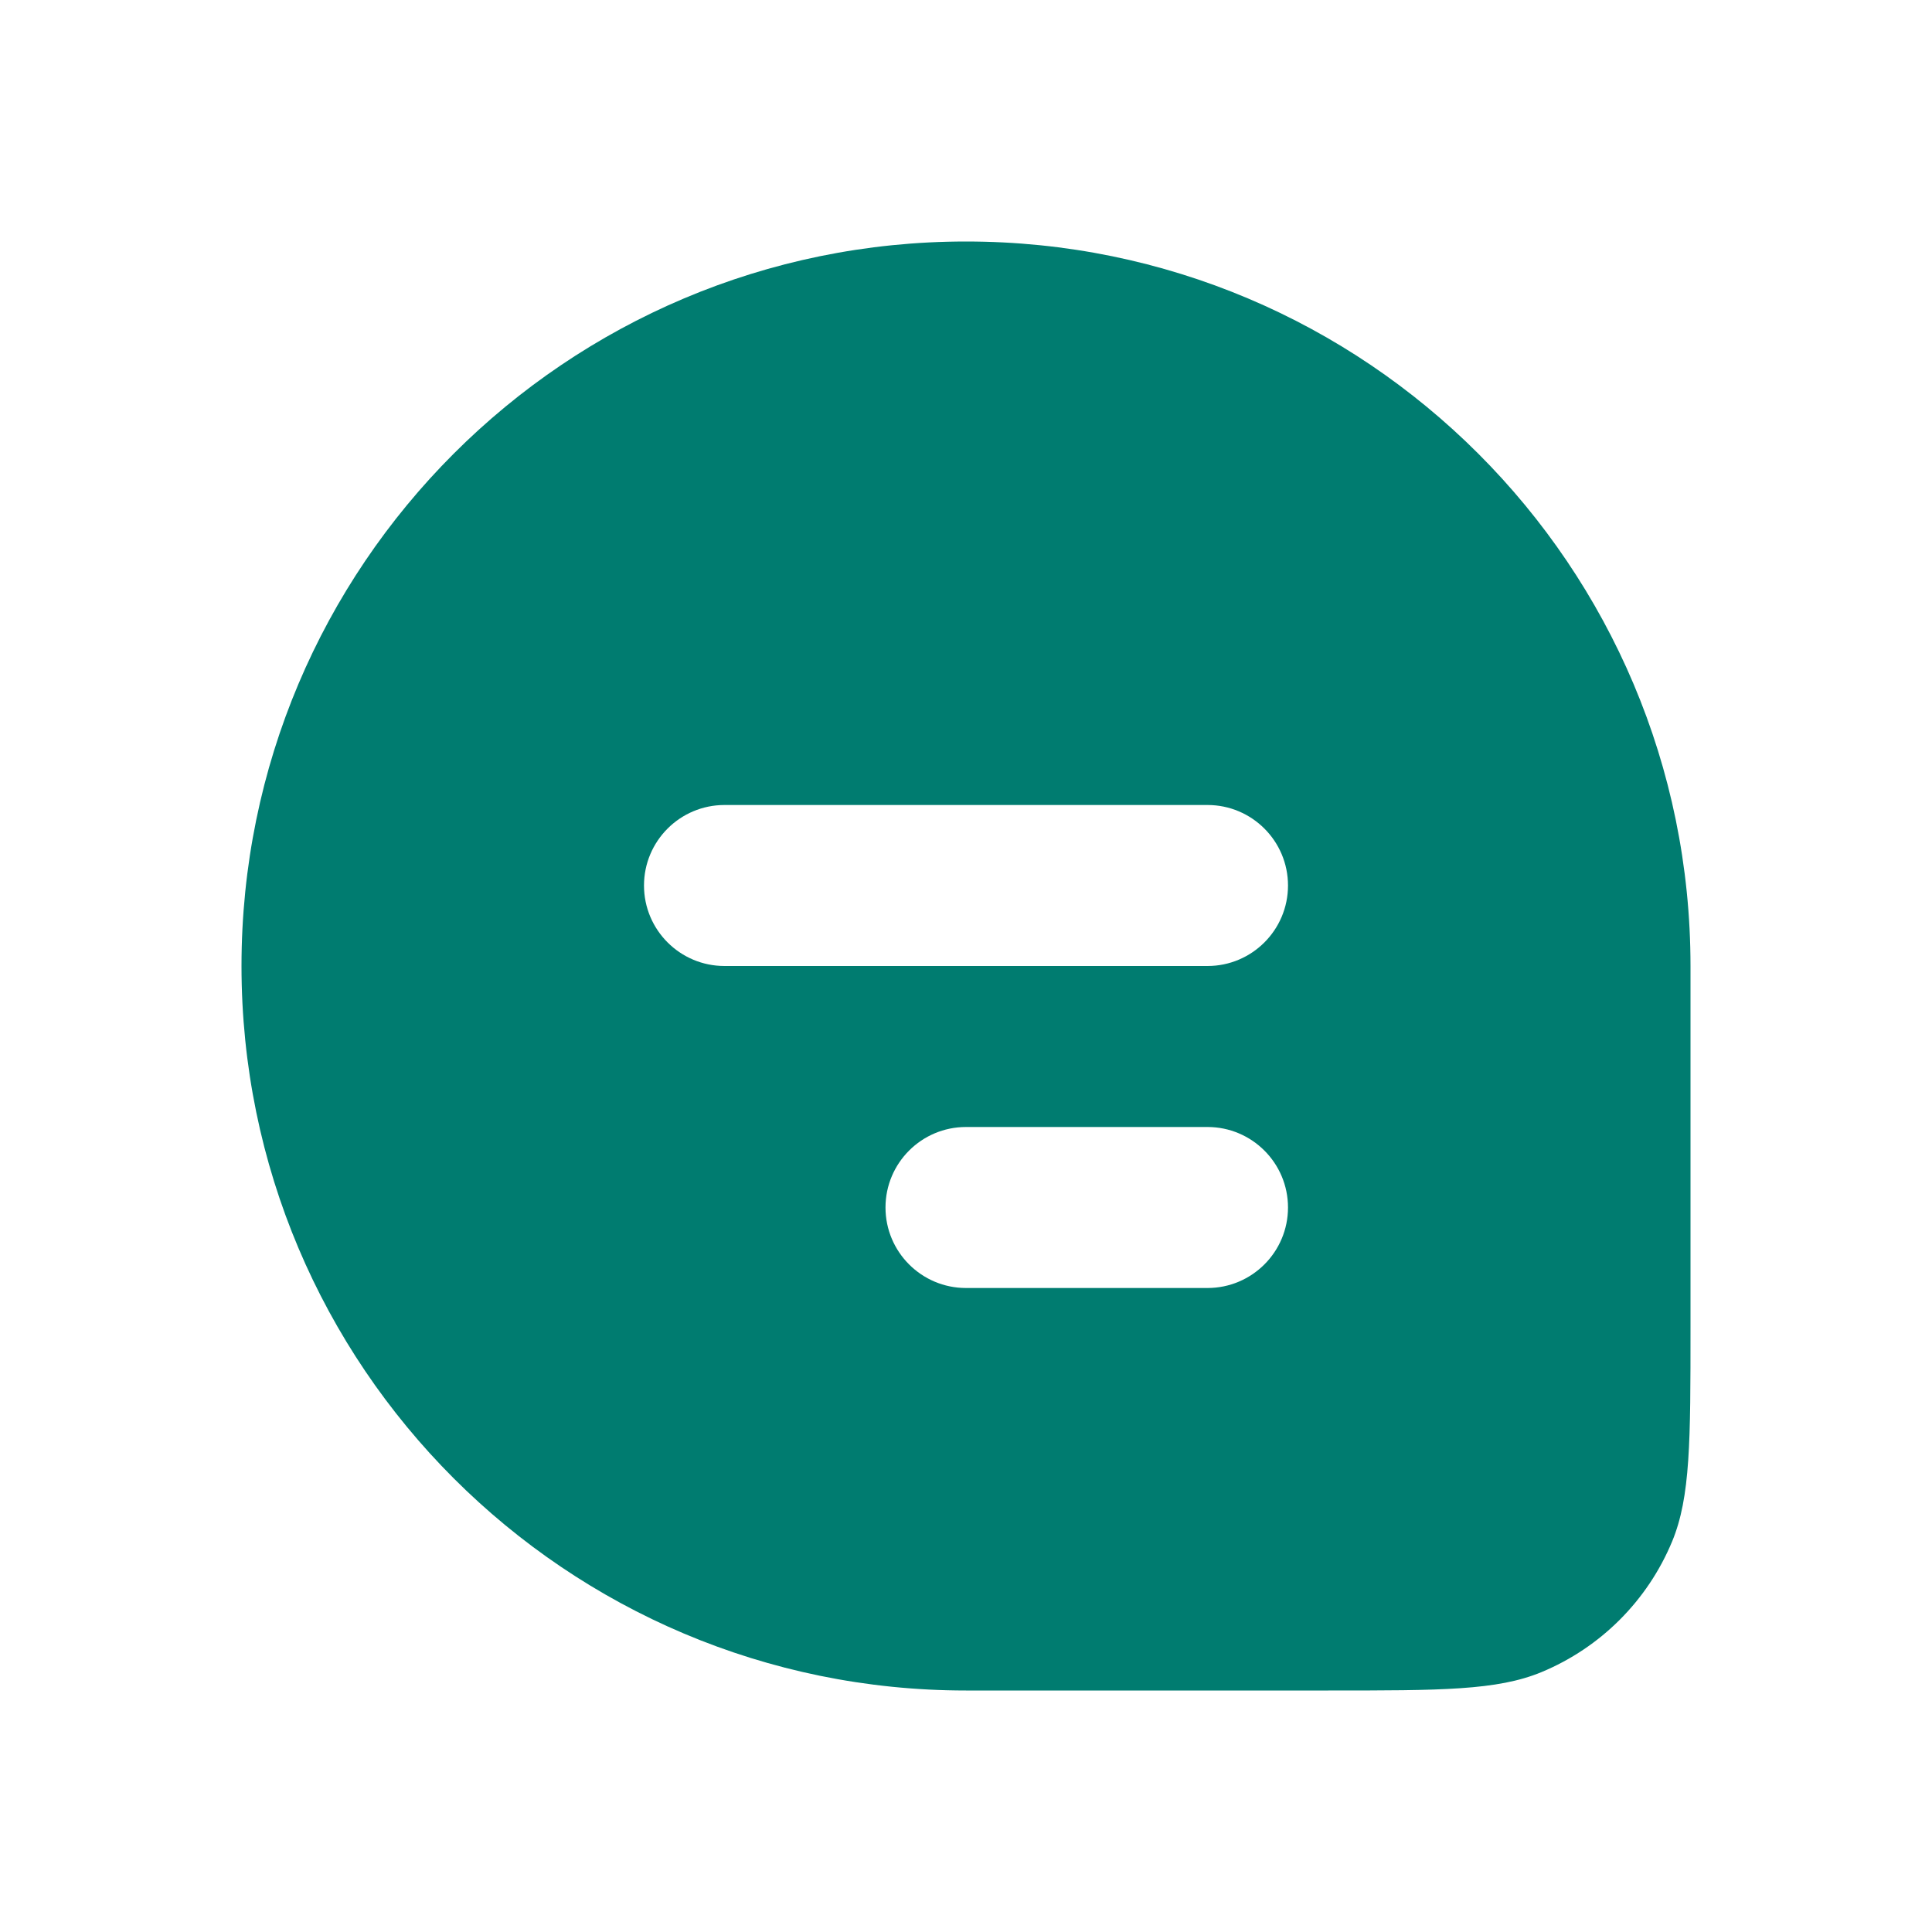
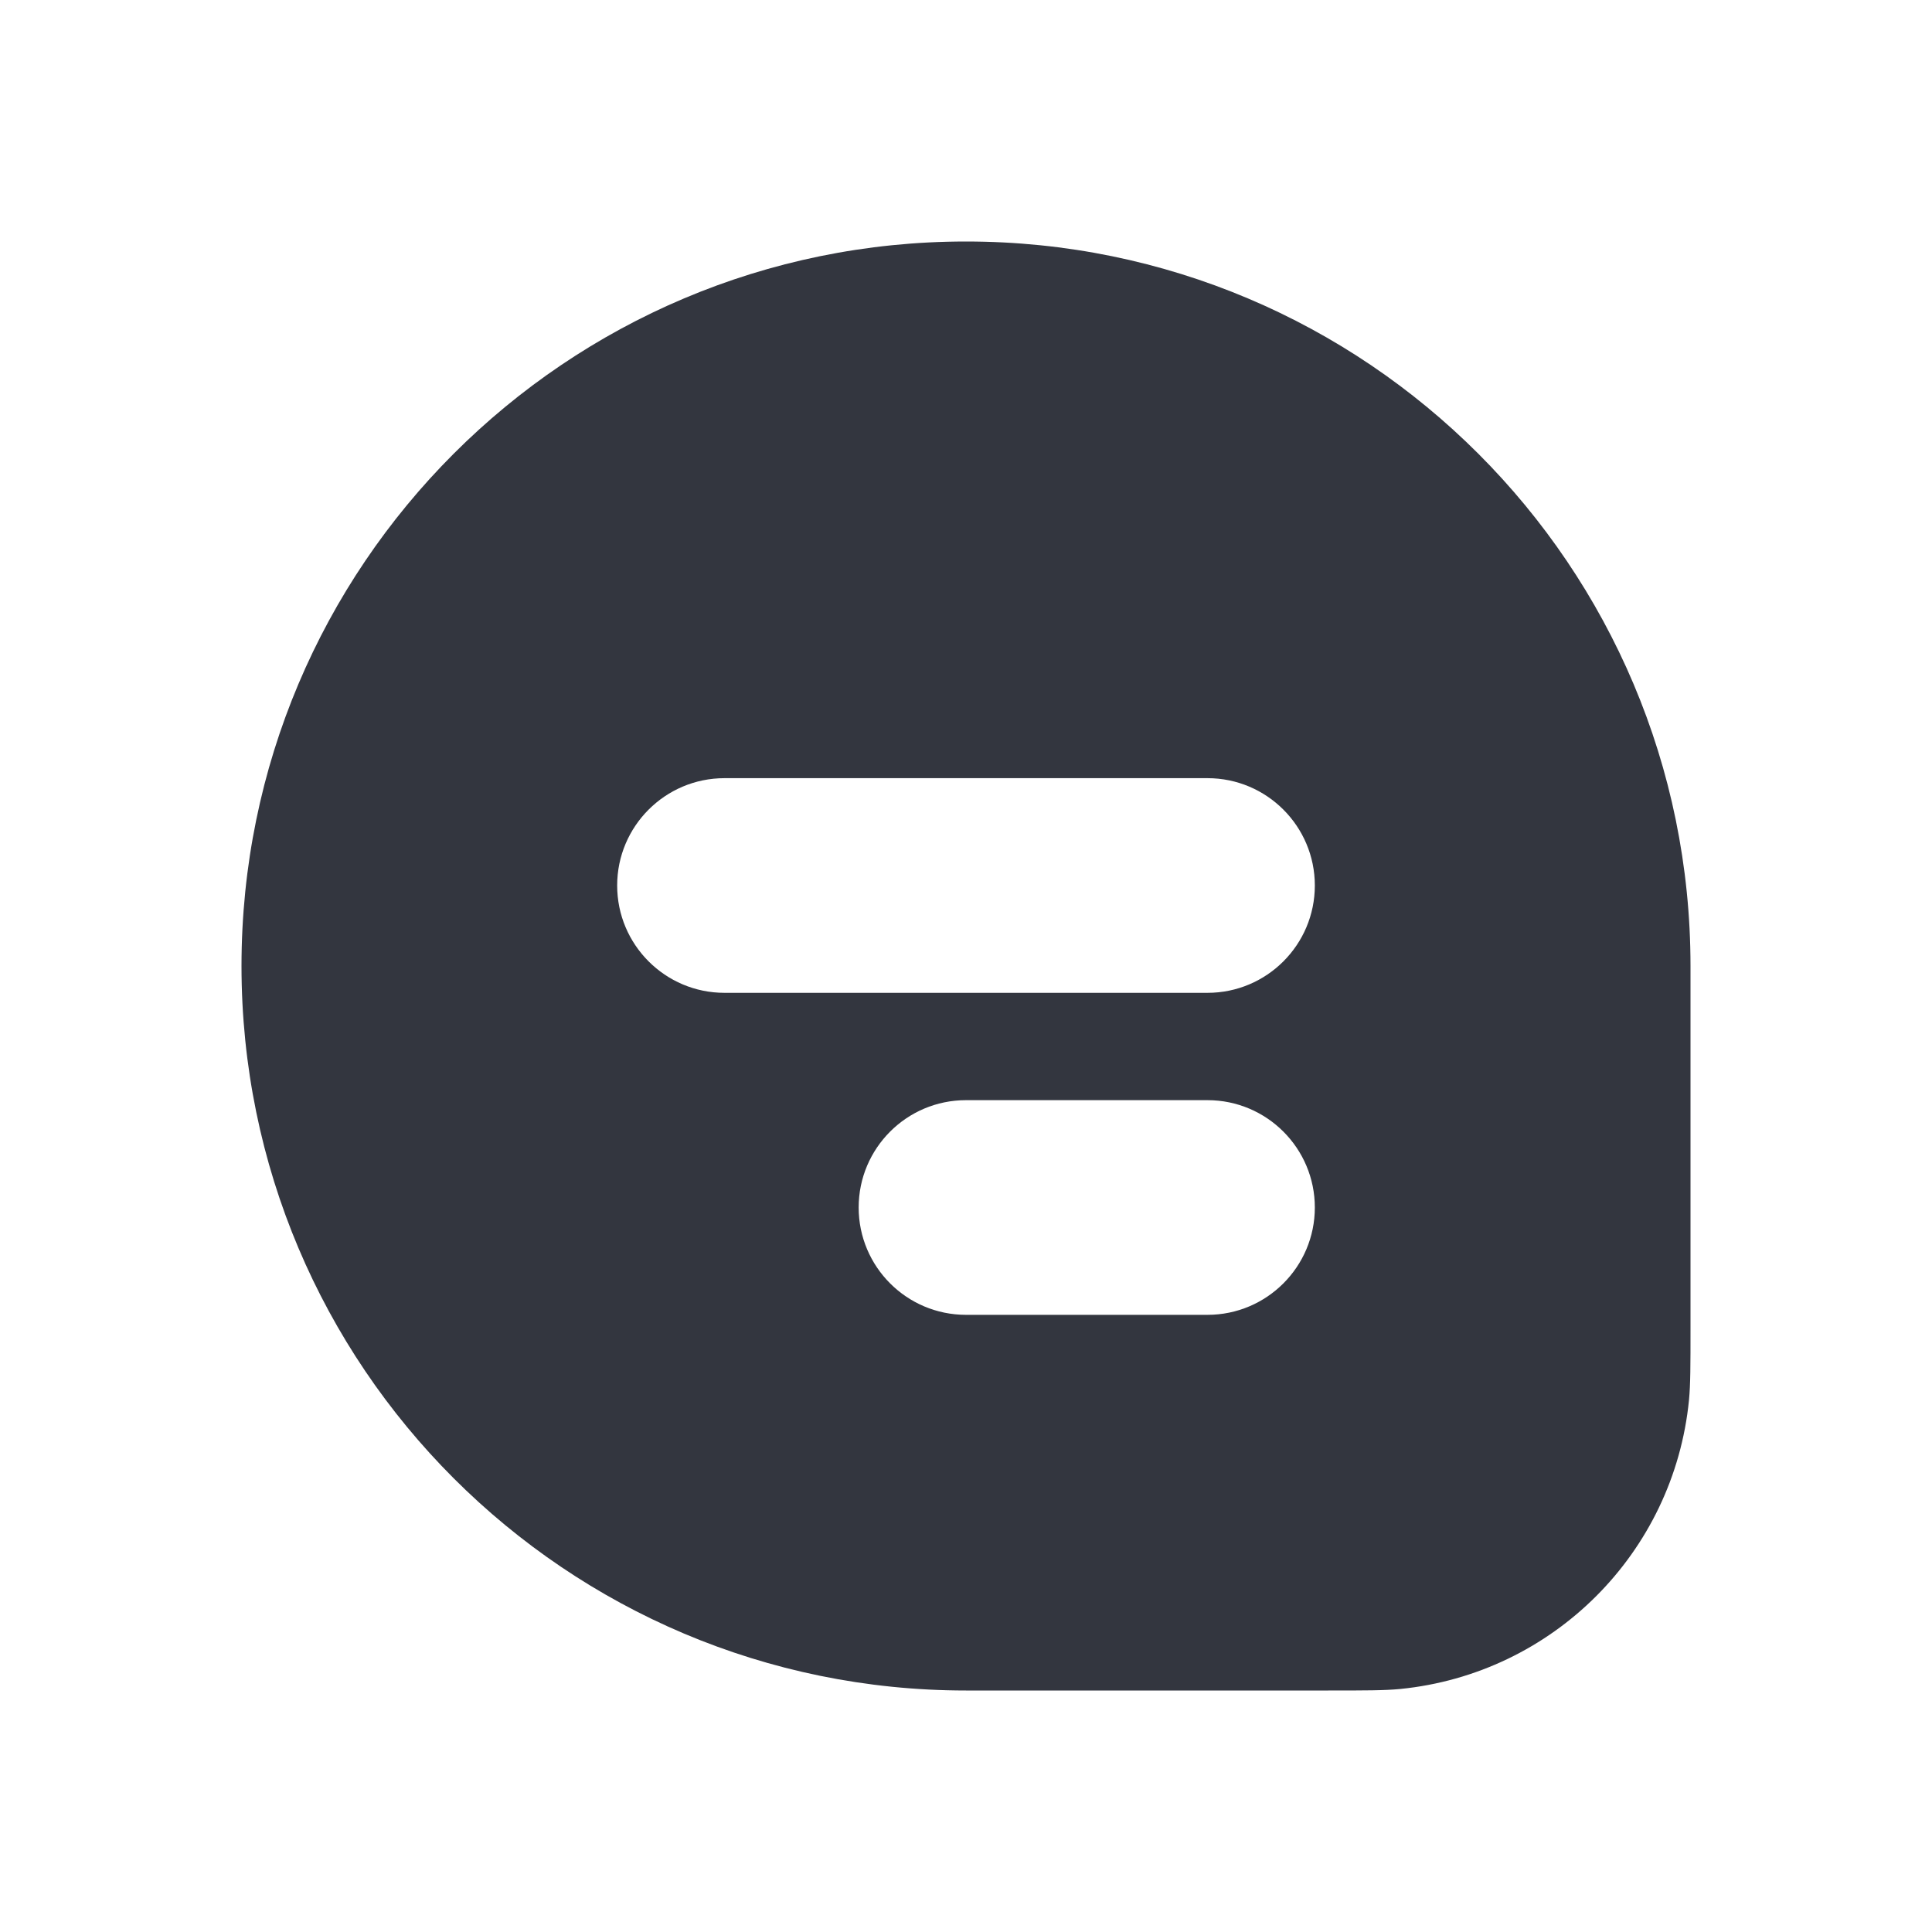
- <svg xmlns="http://www.w3.org/2000/svg" width="24" height="24" viewBox="0 0 24 24" fill="none">
-   <path fill-rule="evenodd" clip-rule="evenodd" d="M12 3C7.029 3 3 7.029 3 12C3 16.971 7.029 21 12 21H16.5C17.898 21 18.597 21 19.148 20.772C19.883 20.467 20.467 19.883 20.772 19.148C21 18.597 21 17.898 21 16.5V12C21 7.029 16.971 3 12 3ZM8 11C8 10.448 8.448 10 9 10H15C15.552 10 16 10.448 16 11C16 11.552 15.552 12 15 12H9C8.448 12 8 11.552 8 11ZM11 15C11 14.448 11.448 14 12 14H15C15.552 14 16 14.448 16 15C16 15.552 15.552 16 15 16H12C11.448 16 11 15.552 11 15Z" fill="#007C70" />
+ <svg xmlns="http://www.w3.org/2000/svg" width="18" height="18" viewBox="0 0 18 18" fill="none">
+   <path fill-rule="evenodd" clip-rule="evenodd" d="M9 2.25C5.272 2.25 2.25 5.272 2.25 9C2.25 12.728 5.272 15.75 9 15.75H12.375C12.723 15.75 12.897 15.75 13.044 15.736C14.468 15.595 15.595 14.468 15.736 13.044C15.75 12.897 15.75 12.723 15.75 12.375V9C15.75 5.272 12.728 2.25 9 2.25ZM5.75 8.25C5.75 7.698 6.198 7.25 6.75 7.25H11.25C11.802 7.25 12.25 7.698 12.25 8.25C12.25 8.802 11.802 9.25 11.25 9.25H6.75C6.198 9.25 5.75 8.802 5.75 8.25ZM8 11.25C8 10.698 8.448 10.25 9 10.25H11.25C11.802 10.25 12.25 10.698 12.25 11.25C12.25 11.802 11.802 12.25 11.25 12.25H9C8.448 12.25 8 11.802 8 11.25Z" fill="#33363F" />
</svg>
